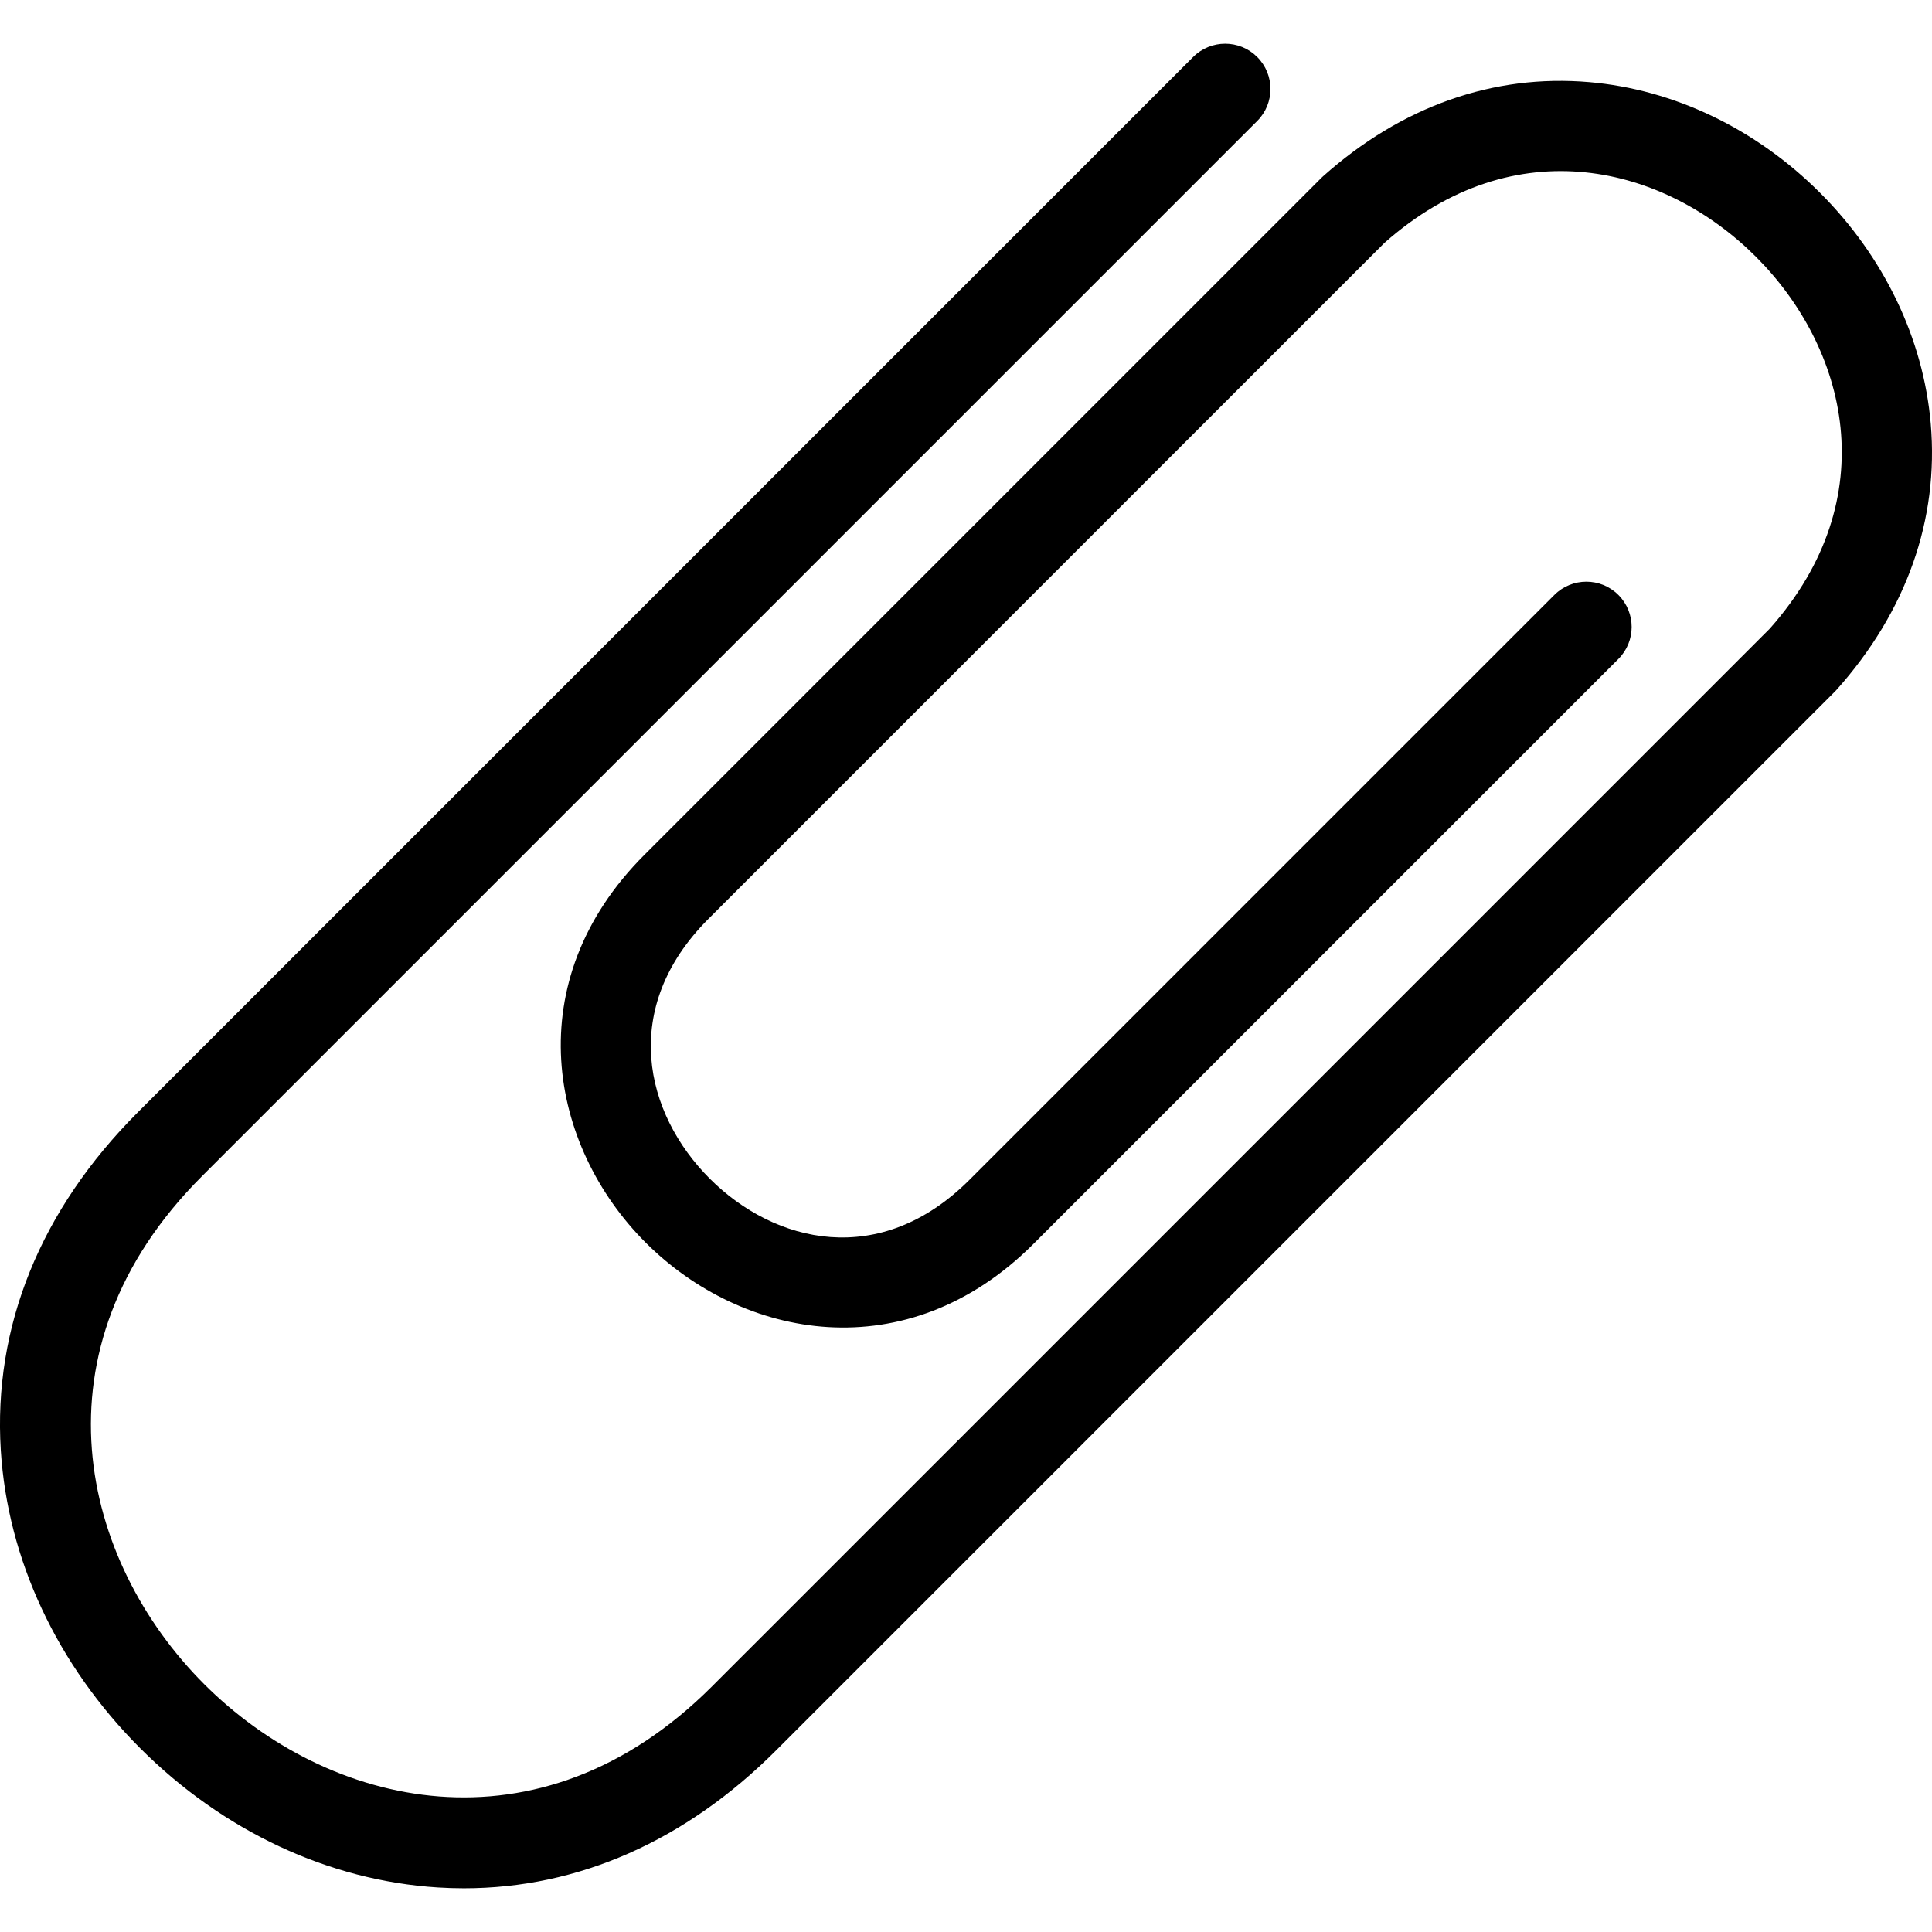
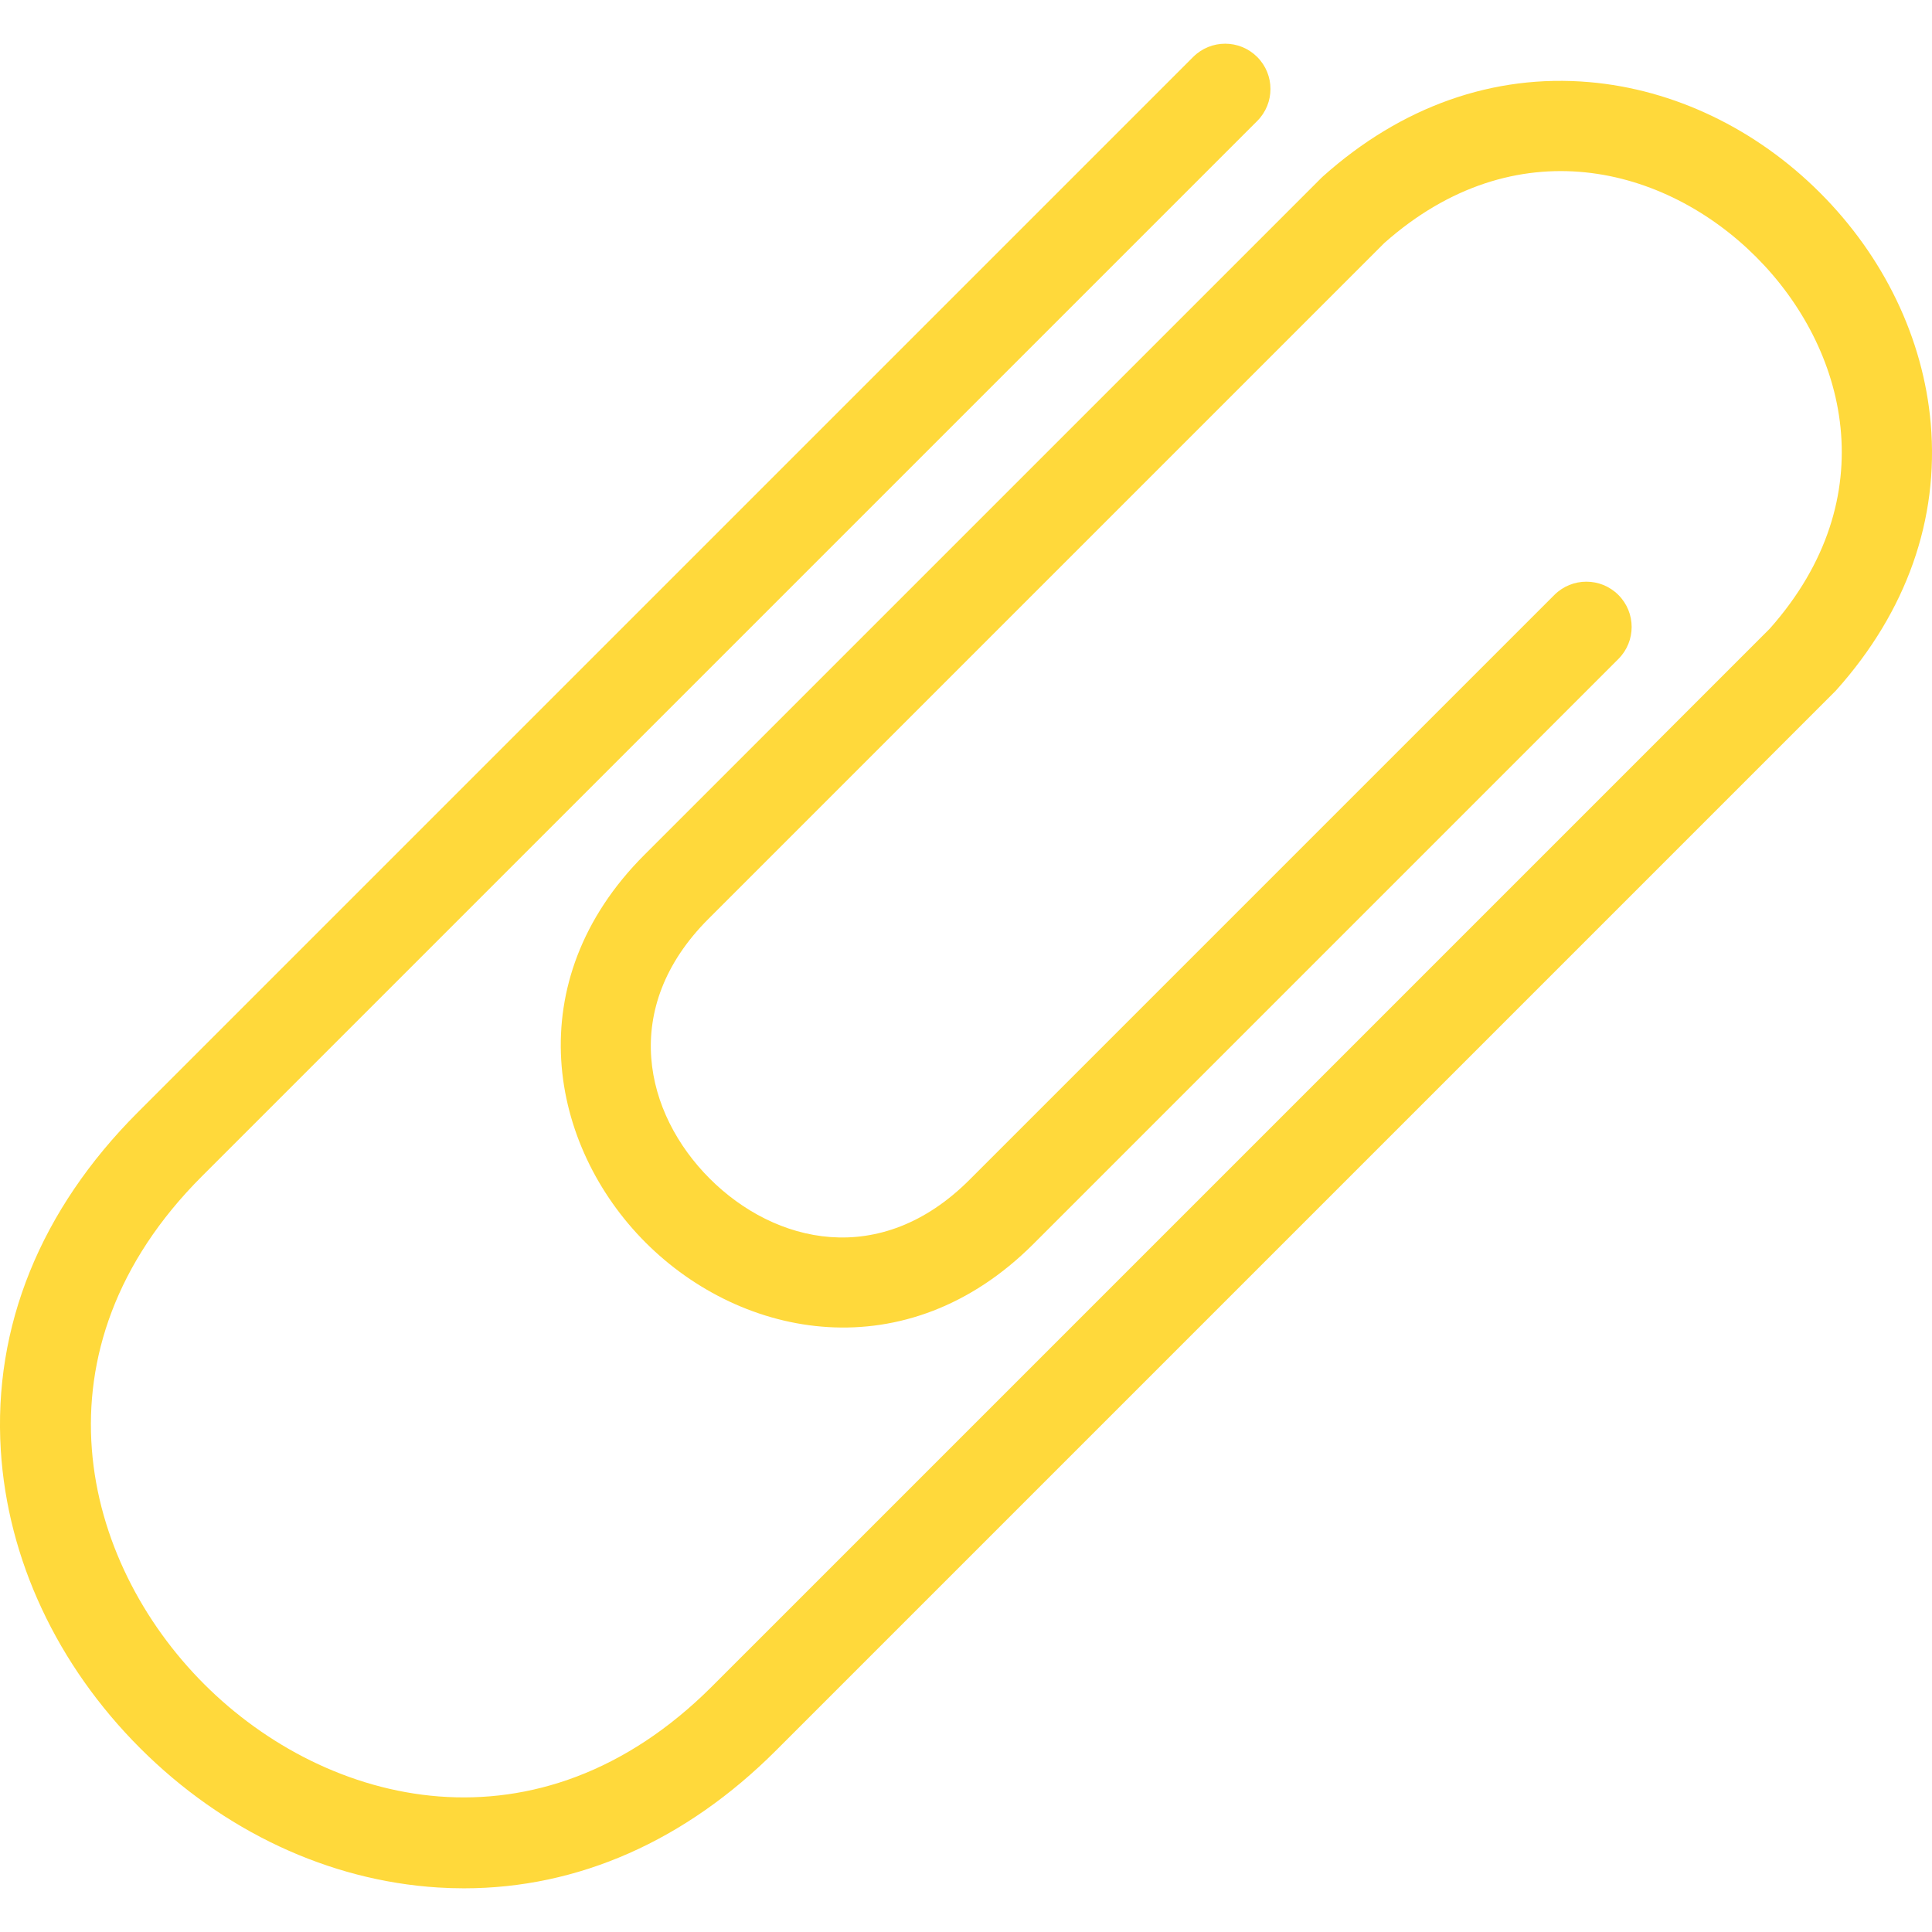
<svg xmlns="http://www.w3.org/2000/svg" version="1.1" width="512" height="512" x="0" y="0" viewBox="0 0 512 512" style="enable-background:new 0 0 512 512" xml:space="preserve" class="">
  <g>
-     <path d="m486.711 182.806c-.15.168-.305.332-.464.492l-280.576 280.576c-24.002 24.002-52.469 36.548-82.706 36.549-2.297 0-4.603-.072-6.919-.218-28.886-1.812-56.91-14.924-78.909-36.922-21.999-21.999-35.111-50.022-36.923-78.909-2.058-32.808 10.505-63.799 36.33-89.625l279.656-279.653c4.687-4.686 12.285-4.685 16.971 0 4.686 4.687 4.686 12.285 0 16.971l-279.656 279.653c-46.033 46.034-31.961 102.038.593 134.593 32.555 32.553 88.559 46.625 134.592.591l280.33-280.33c30.79-34.717 20.374-74.468-3.667-98.507-24.04-24.04-63.791-34.457-98.507-3.666l-179.111 179.109c-23.657 23.657-16.877 51.616.336 68.829 17.214 17.214 45.173 23.992 68.83.335l155.008-155.008c4.687-4.687 12.284-4.687 16.971 0 4.686 4.687 4.686 12.284 0 16.971l-155.008 155.008c-33.625 33.625-77.152 25.283-102.771-.335s-33.96-69.146-.337-102.77l179.358-179.356c.159-.159.323-.314.491-.464 20.748-18.532 45.153-27.165 70.569-24.957 22.46 1.948 44.174 12.365 61.141 29.333 16.968 16.967 27.385 38.681 29.333 61.141 2.207 25.419-6.423 49.822-24.955 70.569z" fill="#000000" data-original="#000000" />
+     <path d="m486.711 182.806c-.15.168-.305.332-.464.492l-280.576 280.576c-24.002 24.002-52.469 36.548-82.706 36.549-2.297 0-4.603-.072-6.919-.218-28.886-1.812-56.91-14.924-78.909-36.922-21.999-21.999-35.111-50.022-36.923-78.909-2.058-32.808 10.505-63.799 36.33-89.625l279.656-279.653c4.687-4.686 12.285-4.685 16.971 0 4.686 4.687 4.686 12.285 0 16.971l-279.656 279.653c-46.033 46.034-31.961 102.038.593 134.593 32.555 32.553 88.559 46.625 134.592.591l280.33-280.33c30.79-34.717 20.374-74.468-3.667-98.507-24.04-24.04-63.791-34.457-98.507-3.666l-179.111 179.109c-23.657 23.657-16.877 51.616.336 68.829 17.214 17.214 45.173 23.992 68.83.335l155.008-155.008c4.687-4.687 12.284-4.687 16.971 0 4.686 4.687 4.686 12.284 0 16.971l-155.008 155.008c-33.625 33.625-77.152 25.283-102.771-.335s-33.96-69.146-.337-102.77l179.358-179.356c.159-.159.323-.314.491-.464 20.748-18.532 45.153-27.165 70.569-24.957 22.46 1.948 44.174 12.365 61.141 29.333 16.968 16.967 27.385 38.681 29.333 61.141 2.207 25.419-6.423 49.822-24.955 70.569z" fill="#ffd93b" data-original="#000000" />
  </g>
</svg>
